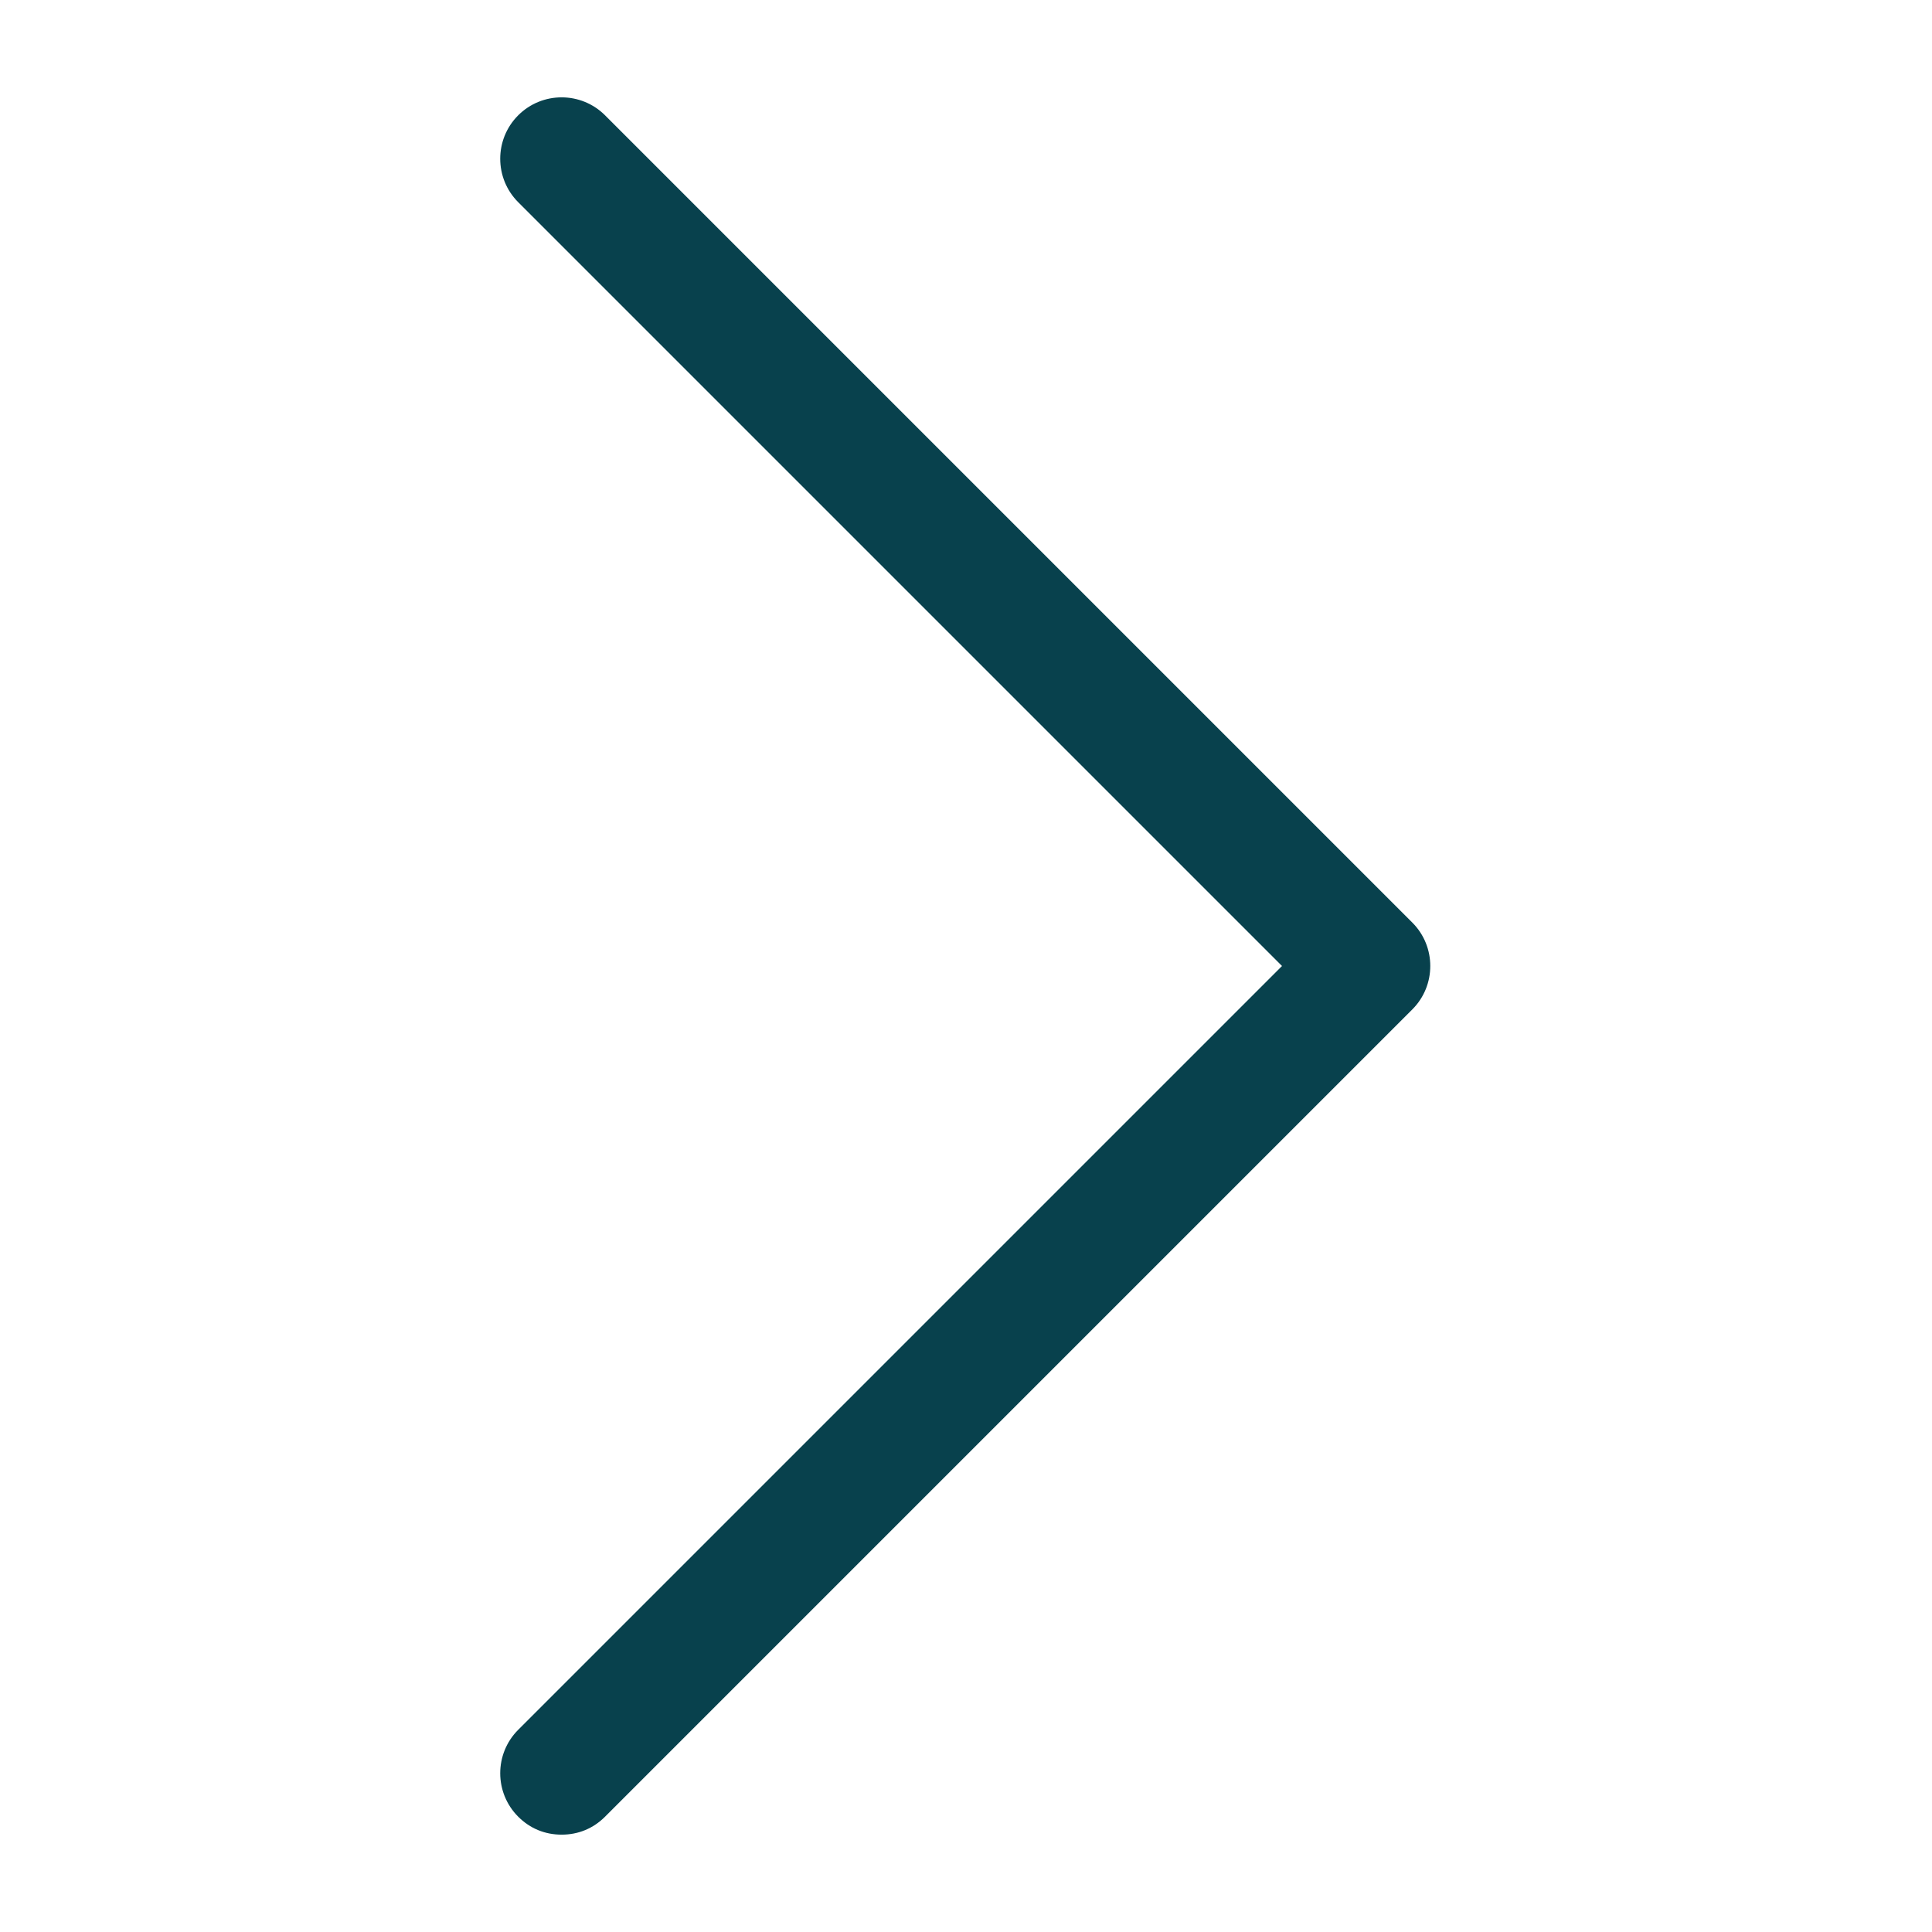
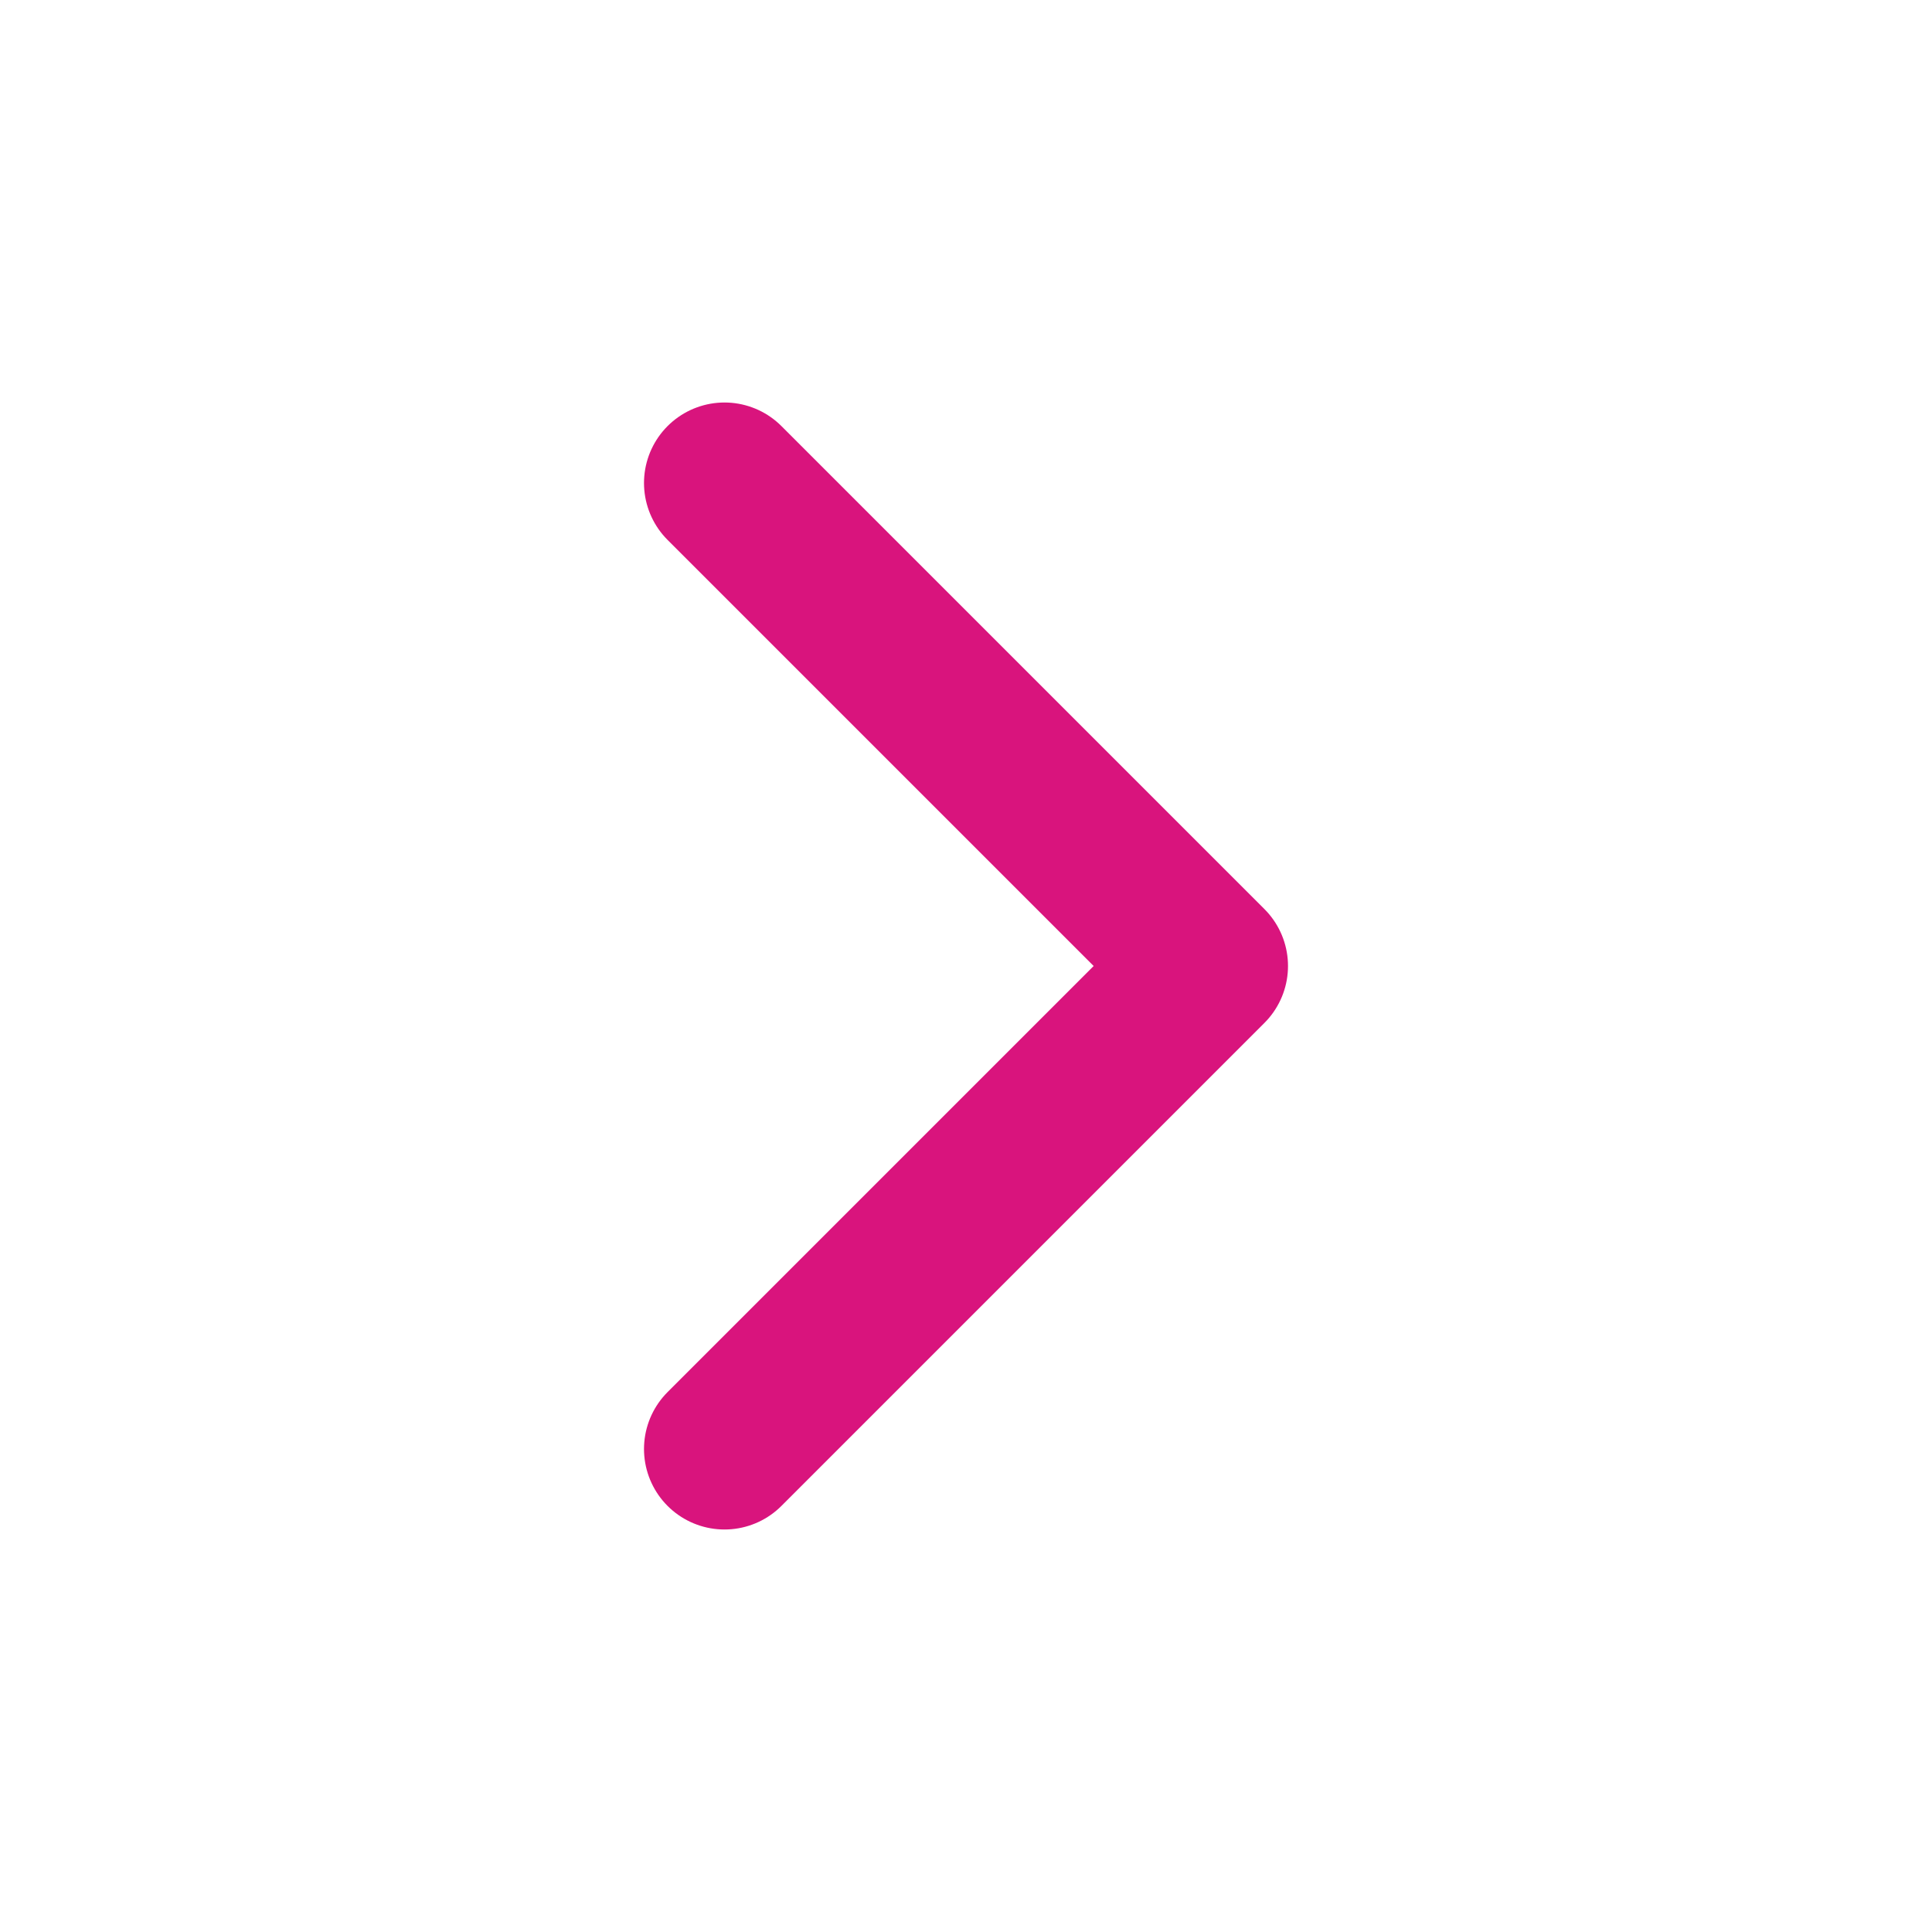
- <svg xmlns="http://www.w3.org/2000/svg" version="1.1" viewBox="0 0 129 129" enable-background="new 0 0 129 129">
-   <g>
-     <path d="m40.4,121.3c-0.8,0.8-1.8,1.2-2.9,1.2s-2.1-0.4-2.9-1.2c-1.6-1.6-1.6-4.2 0-5.8l51-51-51-51c-1.6-1.6-1.6-4.2 0-5.8 1.6-1.6 4.2-1.6 5.8,0l53.9,53.9c1.6,1.6 1.6,4.2 0,5.8l-53.9,53.9z" id="id_101" style="fill: rgb(8, 65, 77);" />
-   </g>
+ <svg xmlns="http://www.w3.org/2000/svg" viewBox="0 0 24 24" fill="none" stroke="currentColor" stroke-width="2" stroke-linecap="round" stroke-linejoin="round" class="feather feather-chevron-right">
+   <polyline points="9 18 15 12 9 6" id="id_101" style="stroke: rgb(217, 20, 125);" />
</svg>
